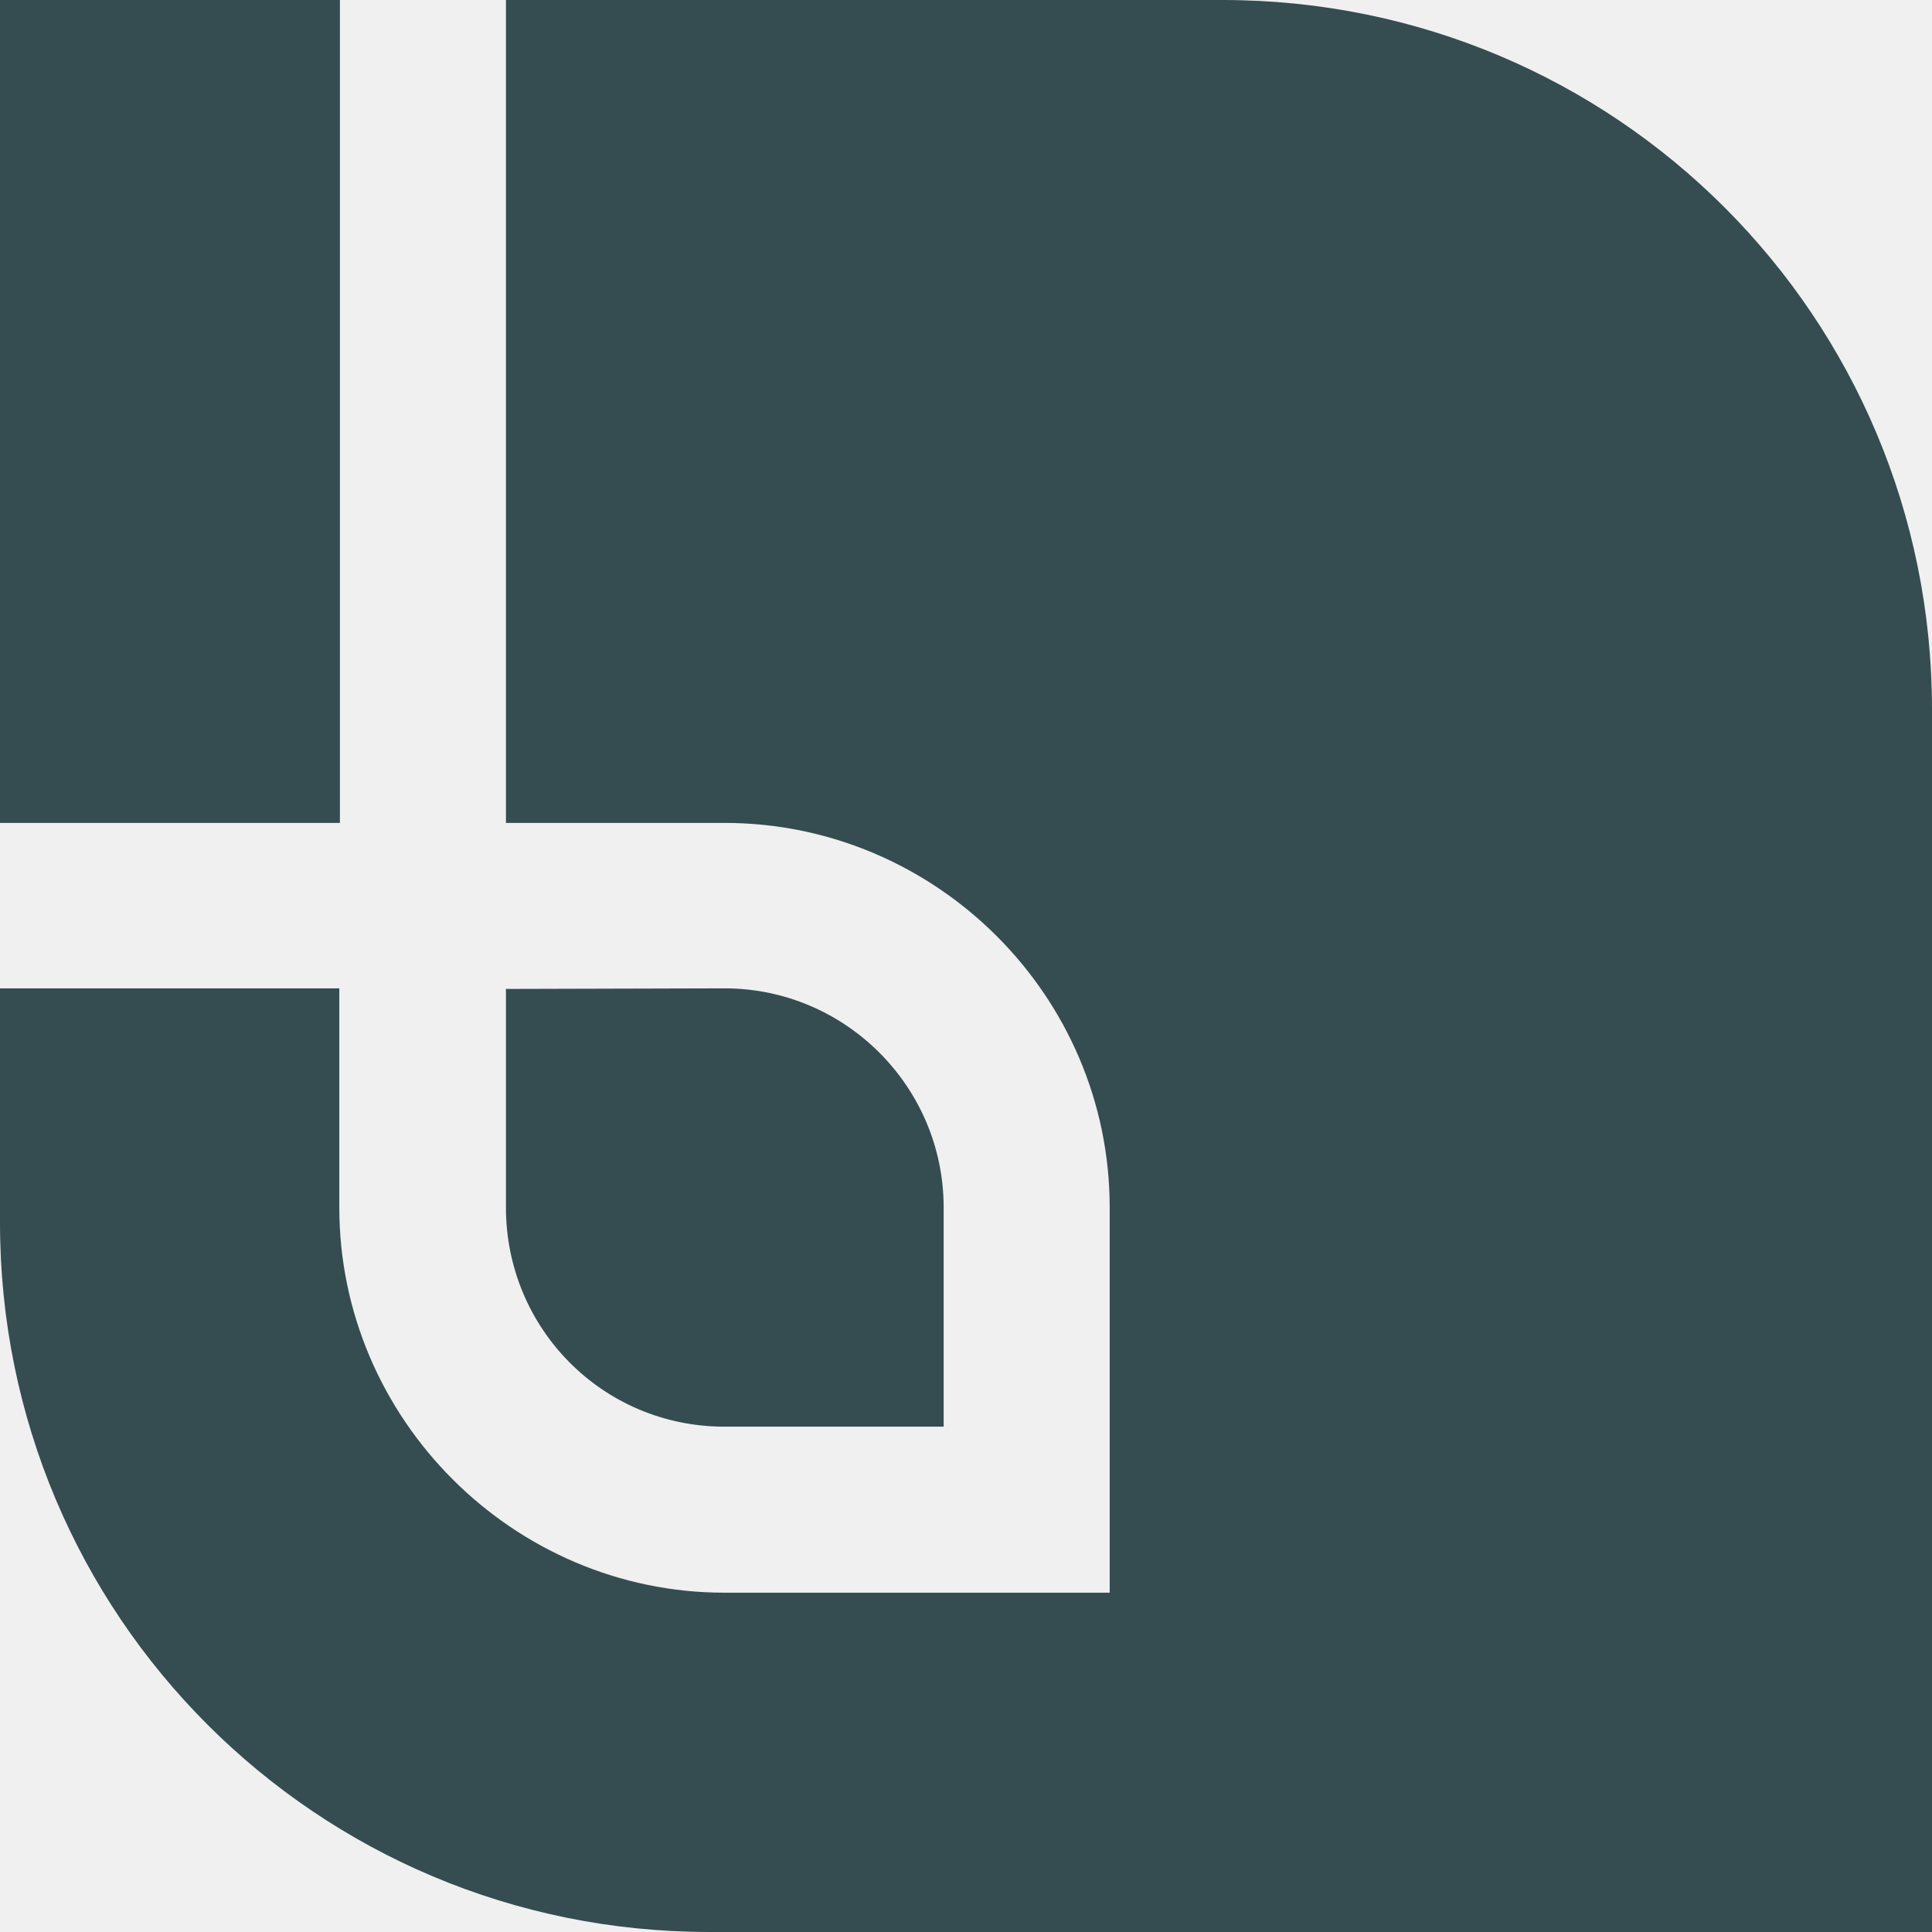
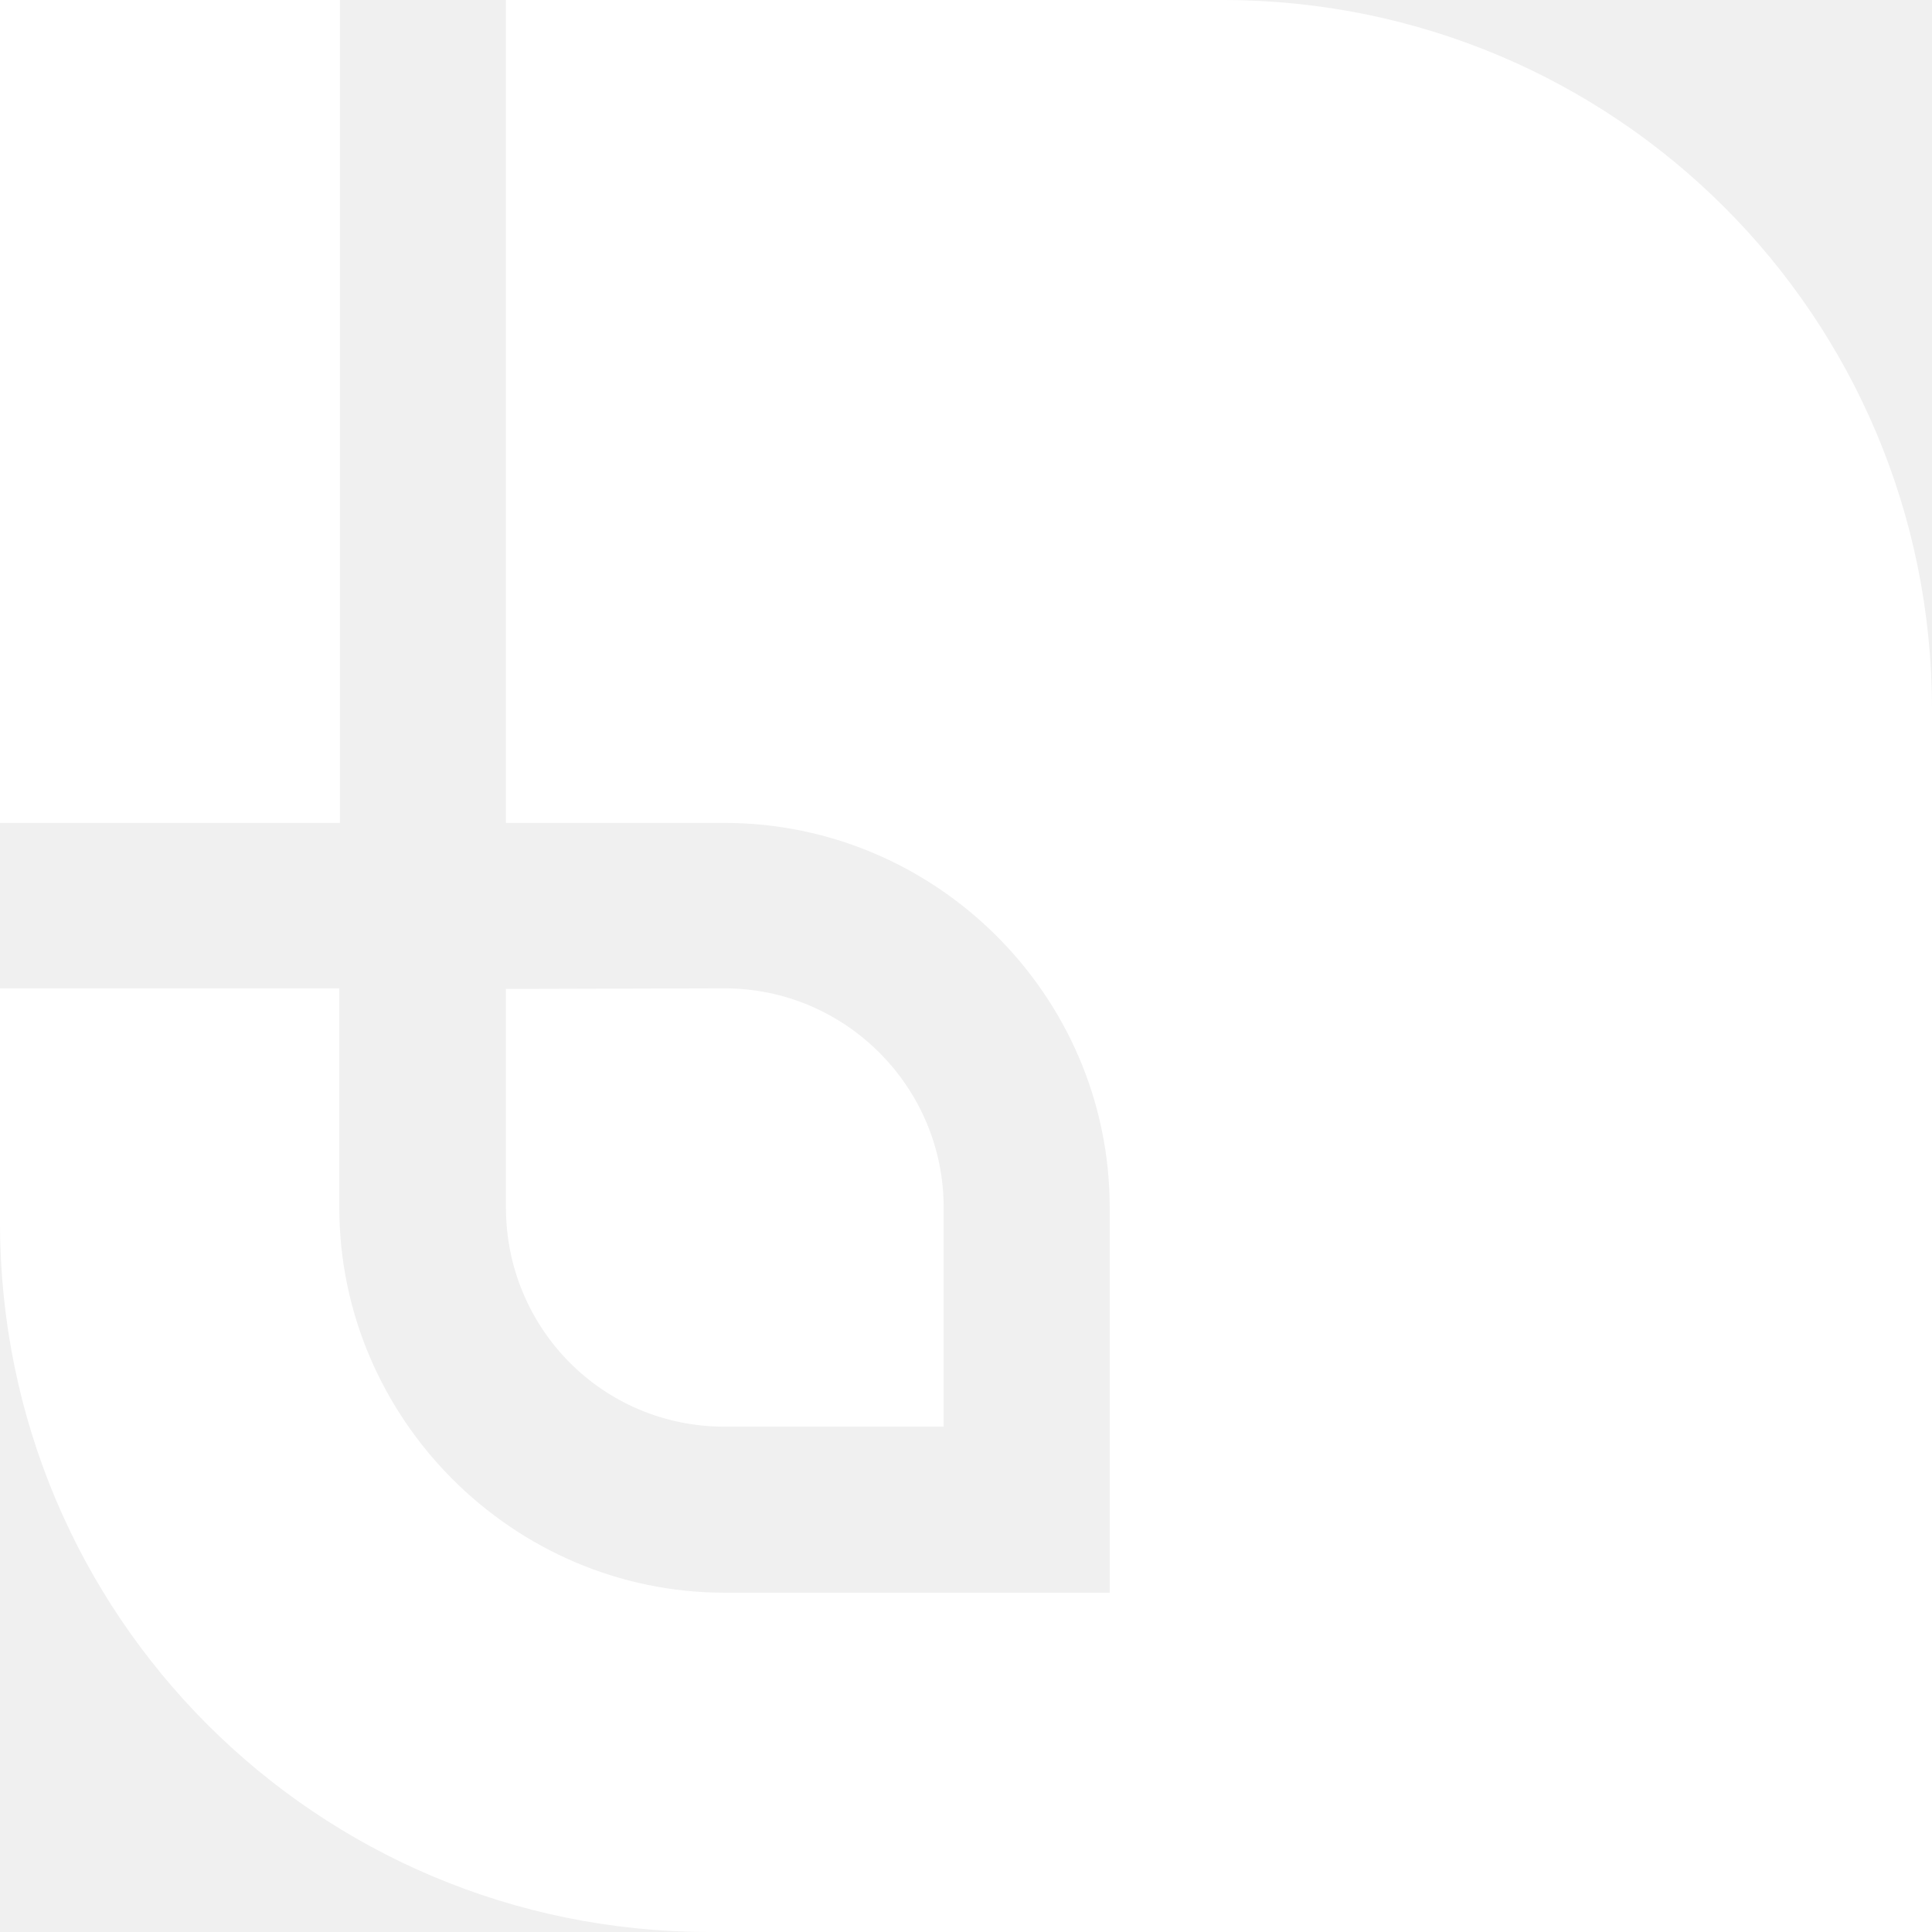
<svg xmlns="http://www.w3.org/2000/svg" viewBox="0 0 320 320" width="100" height="100">
-   <path d="M0 0v136.3h56.3V0zm83.8 0v136.3H120c35 0 63.8 28.6 63.8 63.7v63.8H120c-35 0-63.8-28.8-63.8-63.8v-36.3H0v38.8C0 267.5 52.4 320 117.5 320H320V117.5C320 52.5 267.6 0 202.5 0H83.8zm0 163.8V200c0 20 16 36.3 36.2 36.3h36.3V200c0-20-16.3-36.3-36.3-36.3z" fill="#354d51" />
+   <path d="M0 0v136.3h56.3V0zm83.8 0v136.3H120c35 0 63.8 28.6 63.8 63.7v63.8H120c-35 0-63.8-28.8-63.8-63.8v-36.3H0v38.8C0 267.5 52.4 320 117.5 320H320V117.5C320 52.5 267.6 0 202.5 0H83.8zm0 163.8V200c0 20 16 36.3 36.2 36.3h36.3V200c0-20-16.3-36.3-36.3-36.3z" fill="#ffffff" />
</svg>
